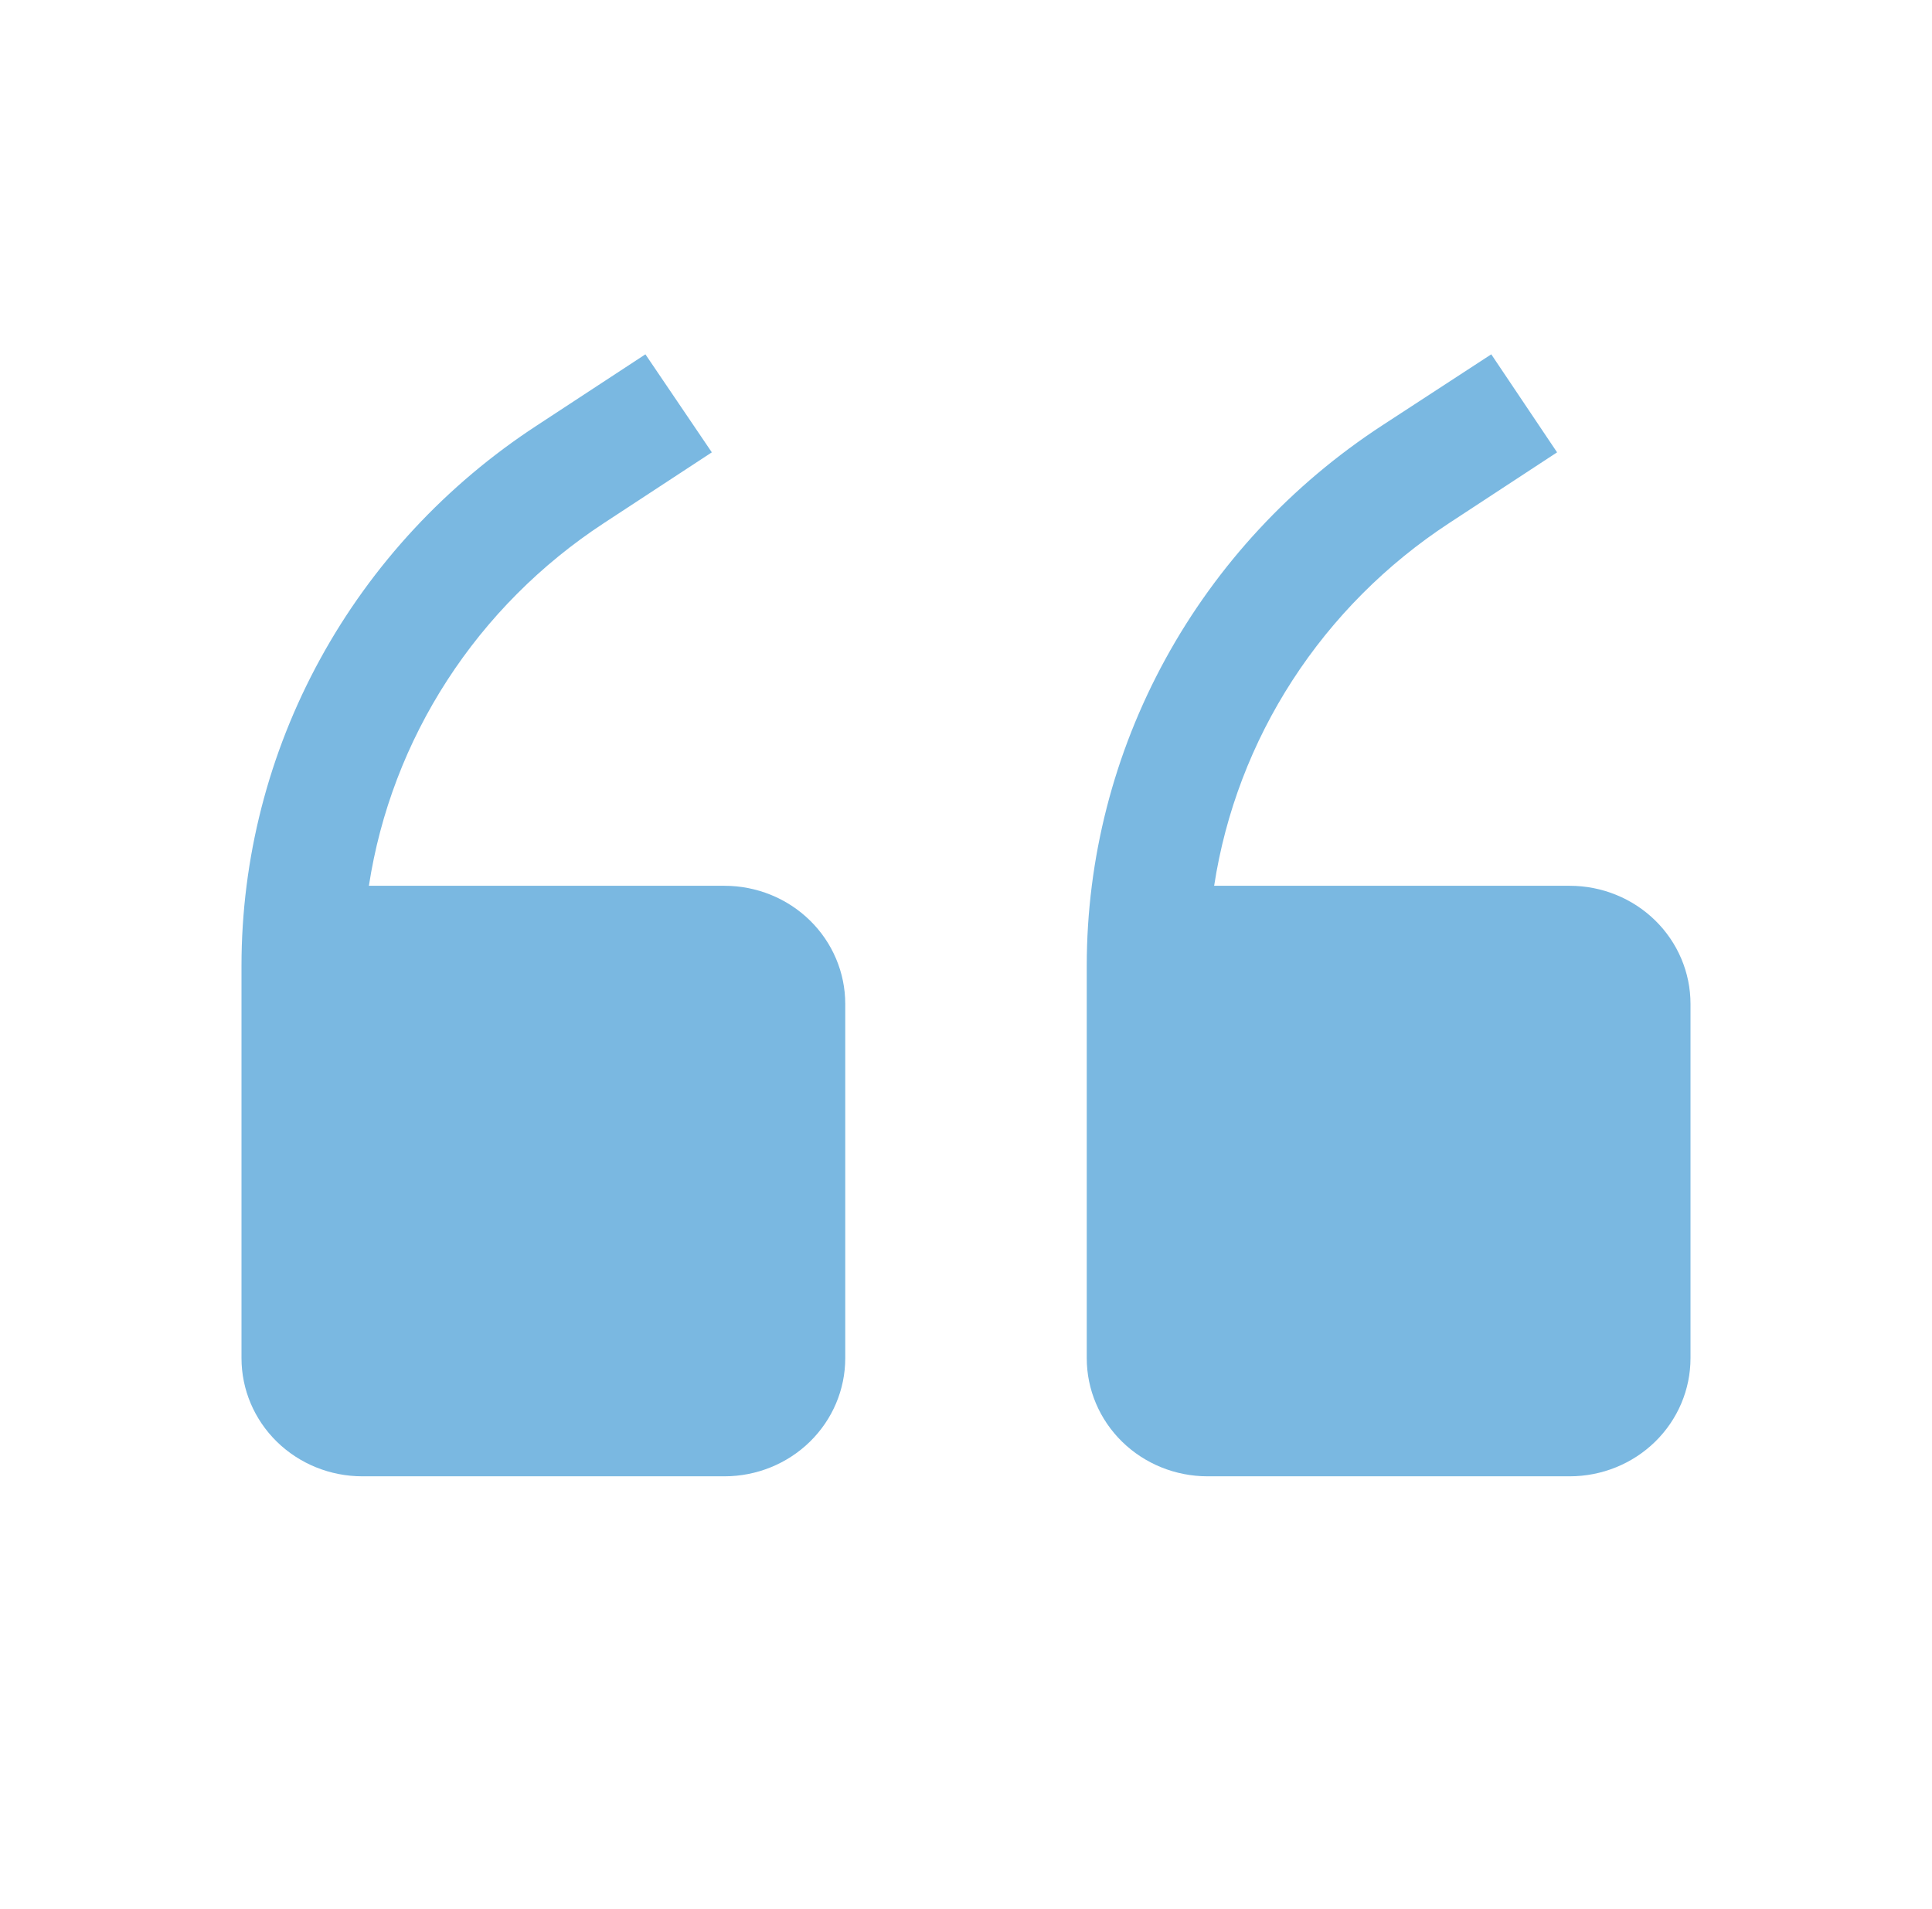
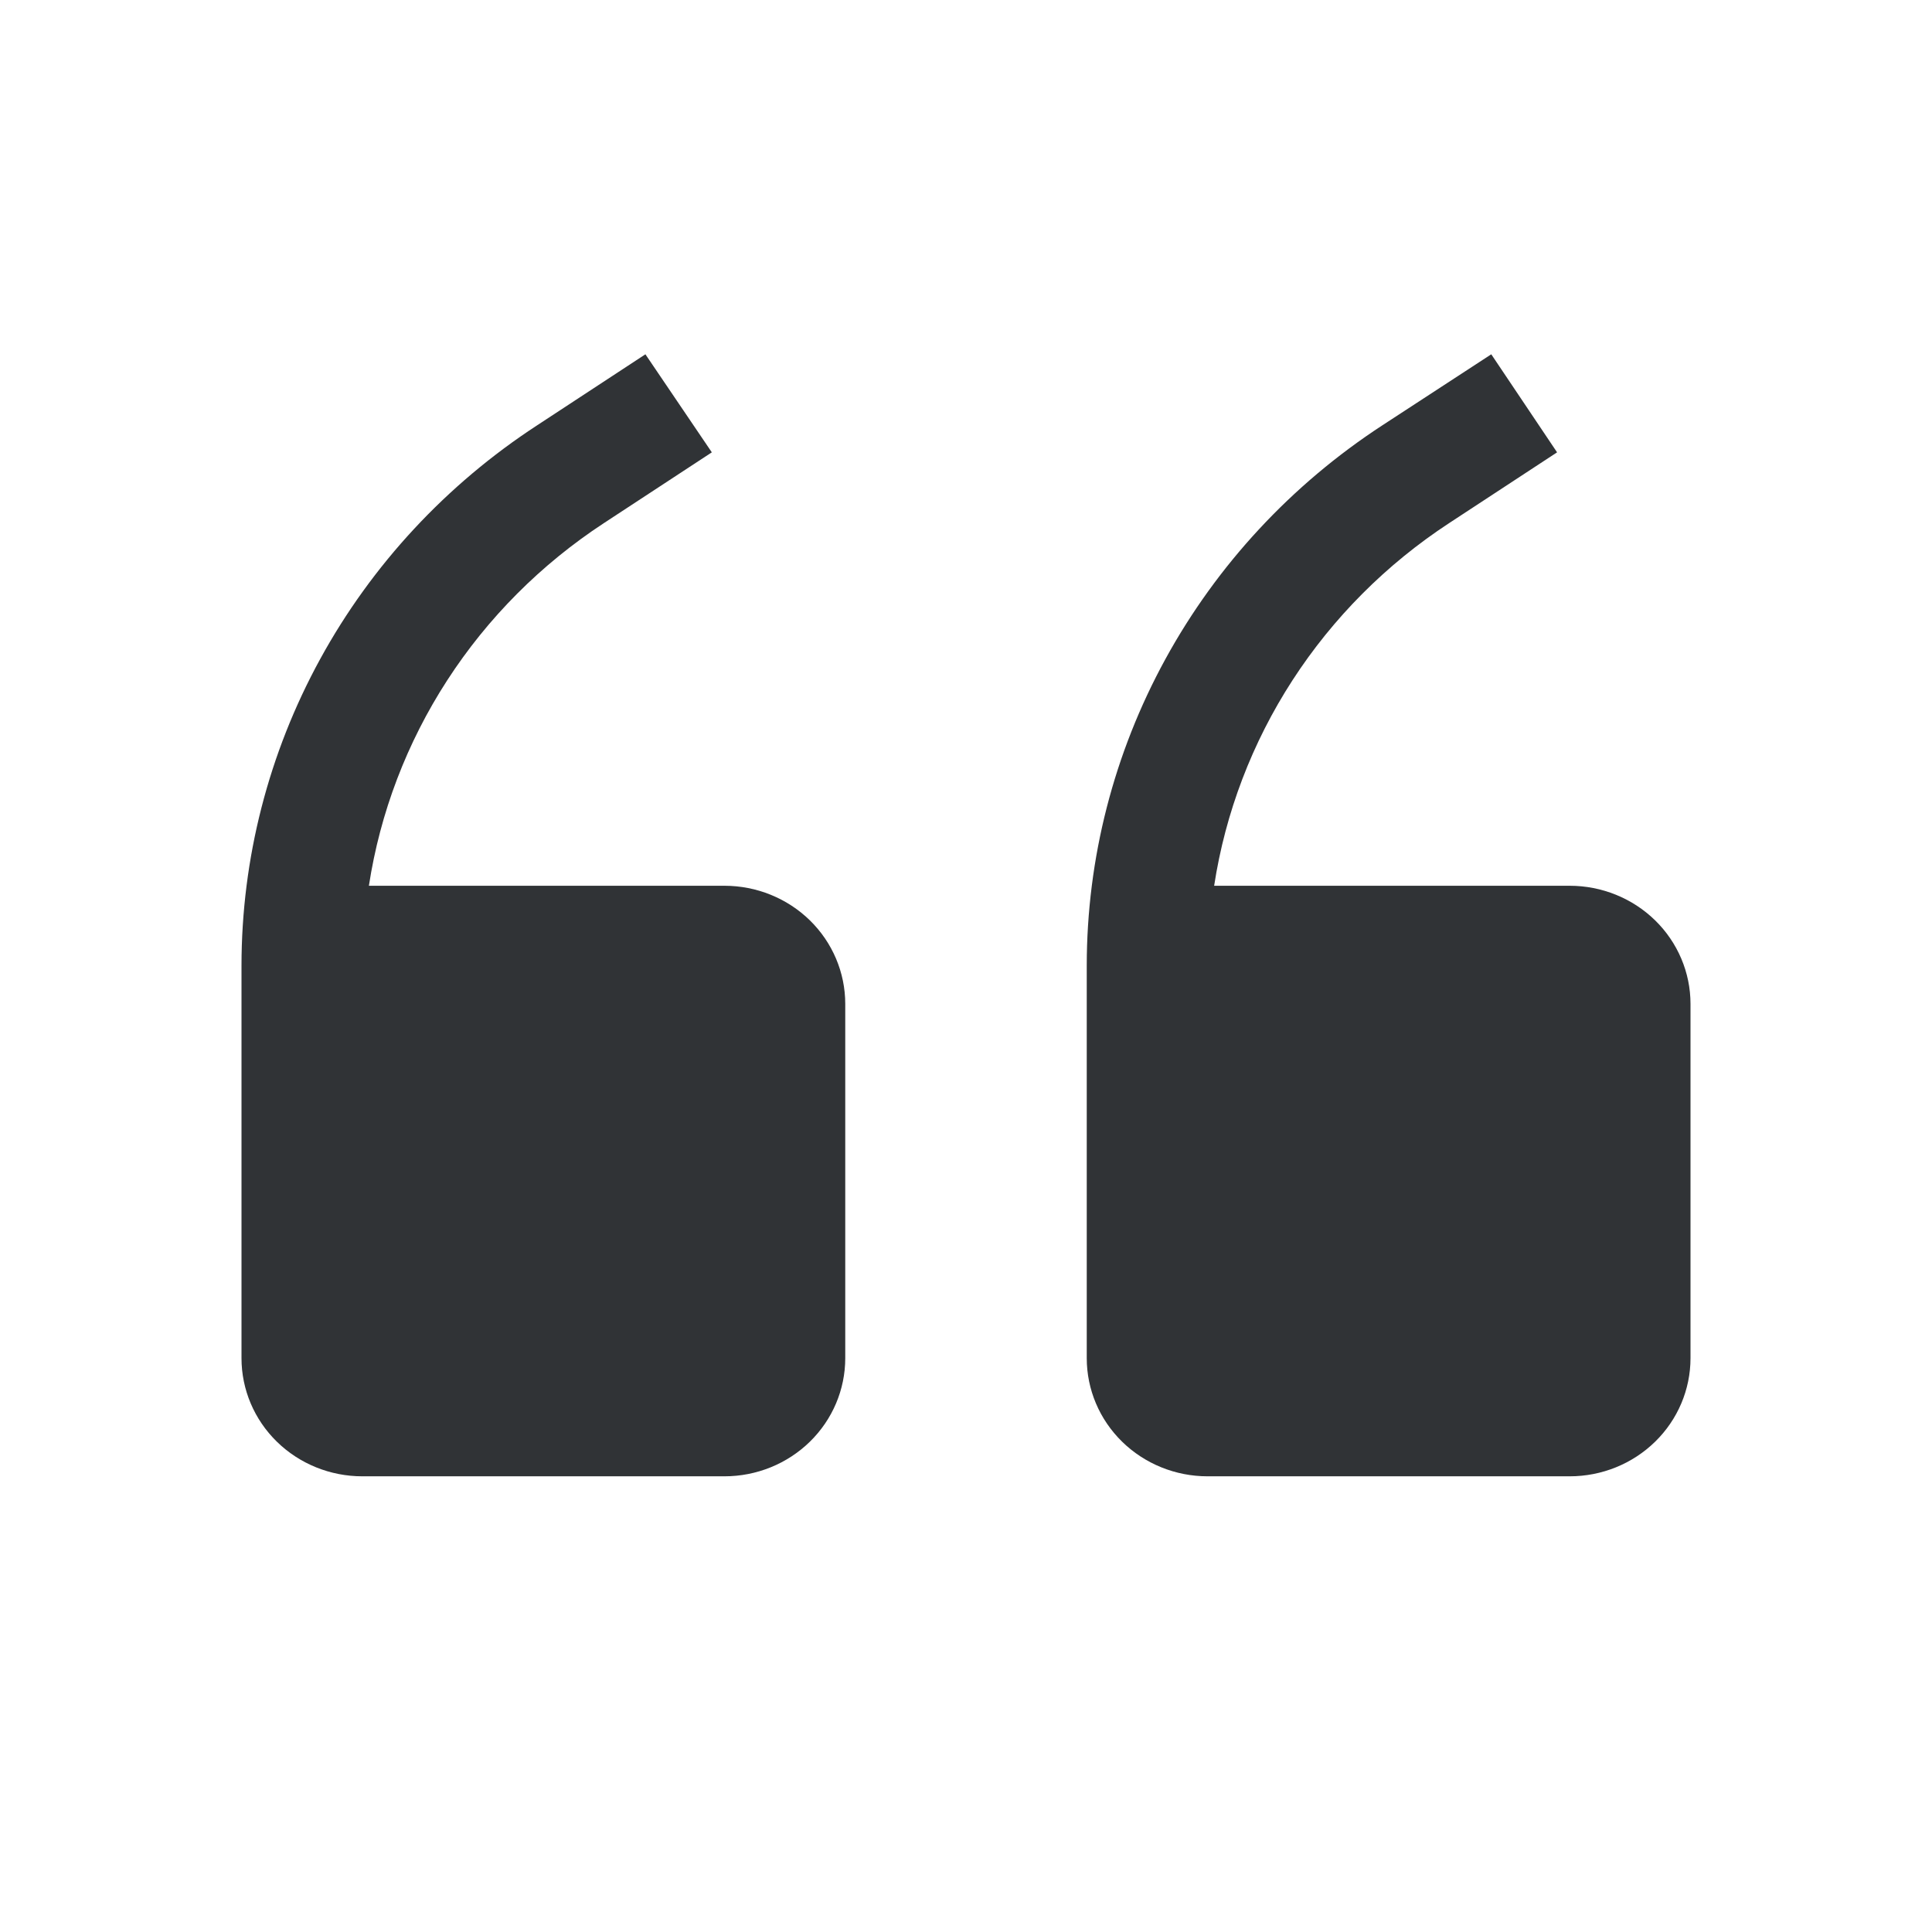
<svg xmlns="http://www.w3.org/2000/svg" width="82" height="81" viewBox="0 0 82 81" fill="none">
-   <path d="M30.75 37.592H15.657C16.133 34.49 17.266 31.519 18.982 28.87C20.698 26.22 22.961 23.95 25.625 22.204L30.212 19.197L27.393 15.037L22.806 18.044C18.945 20.56 15.779 23.97 13.589 27.97C11.398 31.97 10.252 36.437 10.25 40.975V57.641C10.25 58.97 10.79 60.245 11.751 61.185C12.712 62.125 14.016 62.653 15.375 62.653H30.75C32.109 62.653 33.413 62.125 34.374 61.185C35.335 60.245 35.875 58.97 35.875 57.641V42.604C35.875 41.275 35.335 40 34.374 39.06C33.413 38.12 32.109 37.592 30.75 37.592Z" fill="#7AB8E1" />
-   <path d="M66.625 37.592H51.532C52.008 34.49 53.141 31.519 54.857 28.87C56.573 26.22 58.836 23.95 61.5 22.204L66.087 19.197L63.294 15.037L58.681 18.044C54.82 20.56 51.654 23.97 49.464 27.97C47.273 31.97 46.127 36.437 46.125 40.975V57.641C46.125 58.97 46.665 60.245 47.626 61.185C48.587 62.125 49.891 62.653 51.25 62.653H66.625C67.984 62.653 69.288 62.125 70.249 61.185C71.21 60.245 71.75 58.97 71.75 57.641V42.604C71.75 41.275 71.21 40 70.249 39.06C69.288 38.12 67.984 37.592 66.625 37.592Z" fill="#7AB8E1" />
+   <path d="M30.75 37.591H15.657C16.133 34.49 17.266 31.519 18.982 28.87C20.698 26.22 22.961 23.95 25.625 22.204L30.212 19.197L27.393 15.036L22.806 18.044C18.945 20.56 15.779 23.97 13.589 27.97C11.398 31.97 10.252 36.437 10.25 40.975V57.64C10.25 58.97 10.79 60.245 11.751 61.184C12.712 62.124 14.016 62.653 15.375 62.653H30.75C32.109 62.653 33.413 62.124 34.374 61.184C35.335 60.245 35.875 58.97 35.875 57.64V42.604C35.875 41.274 35.335 39.999 34.374 39.059C33.413 38.12 32.109 37.591 30.75 37.591Z" fill="#303336" />
+   <path d="M66.625 37.591H51.532C52.008 34.49 53.141 31.519 54.857 28.87C56.573 26.22 58.836 23.95 61.5 22.204L66.087 19.197L63.294 15.036L58.681 18.044C54.82 20.56 51.654 23.97 49.464 27.97C47.273 31.97 46.127 36.437 46.125 40.975V57.64C46.125 58.97 46.665 60.245 47.626 61.184C48.587 62.124 49.891 62.653 51.25 62.653H66.625C67.984 62.653 69.288 62.124 70.249 61.184C71.21 60.245 71.75 58.97 71.75 57.64V42.604C71.75 41.274 71.21 39.999 70.249 39.059C69.288 38.12 67.984 37.591 66.625 37.591Z" fill="#303336" />
</svg>
